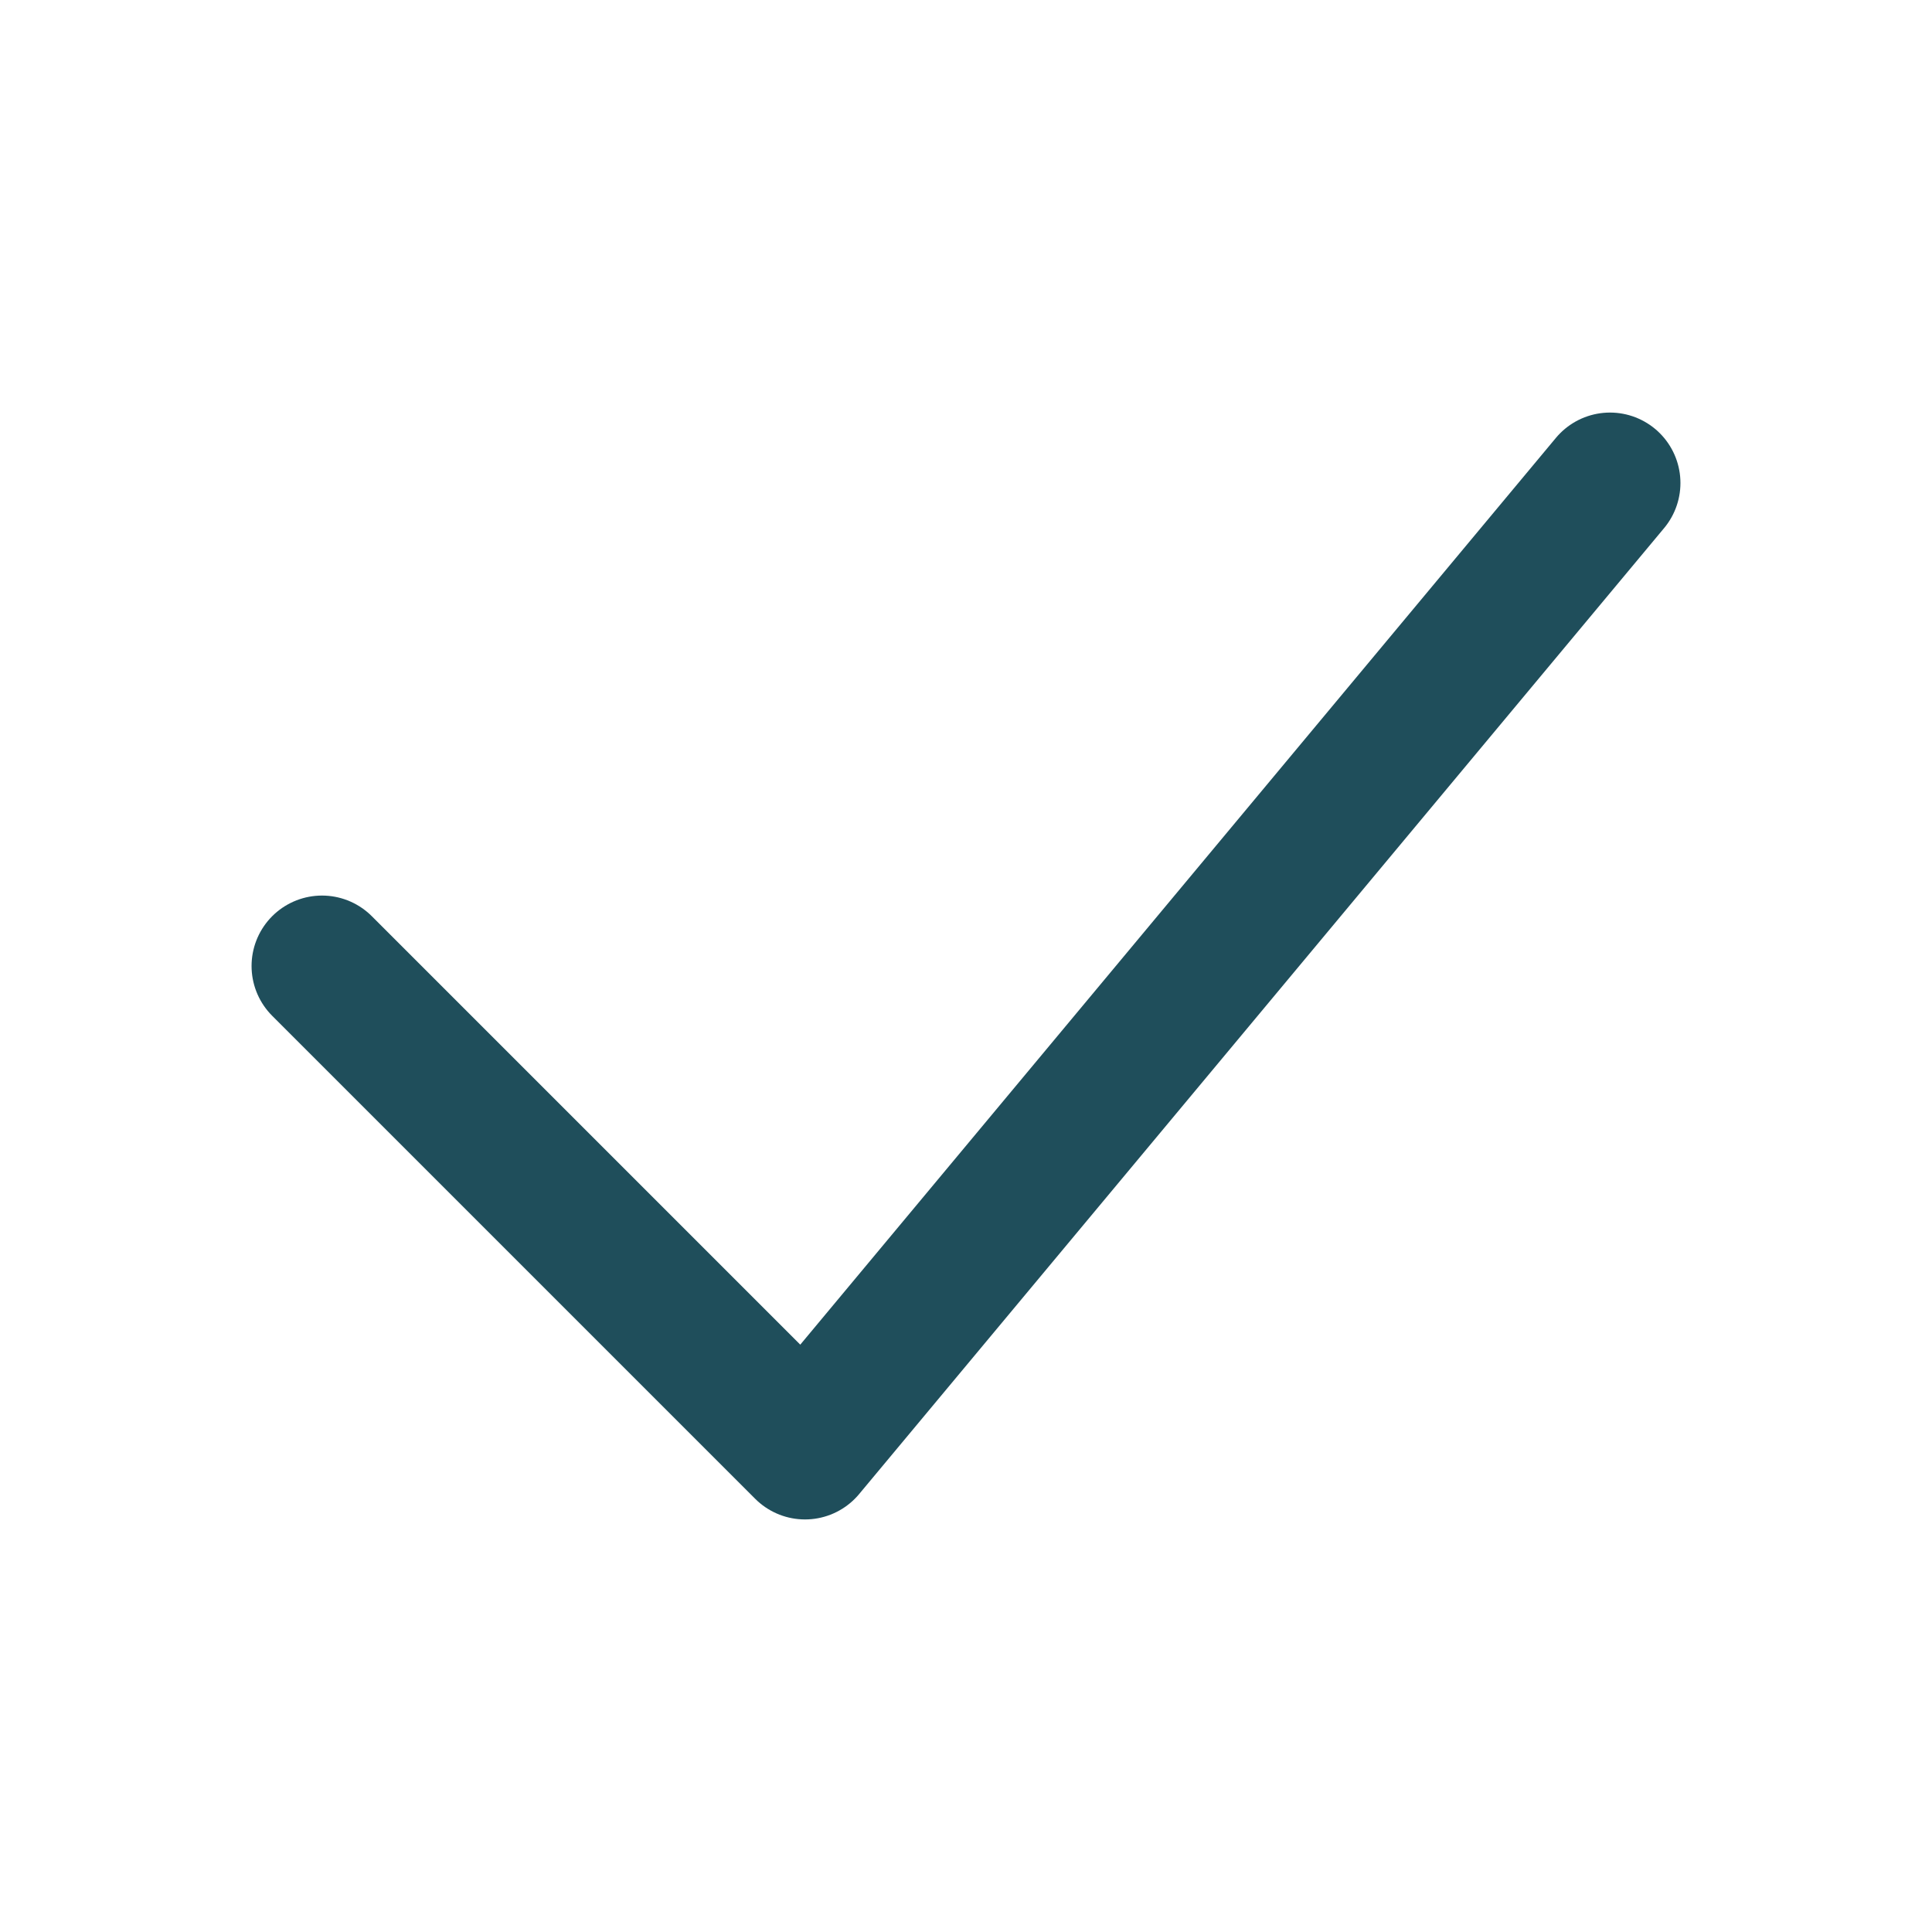
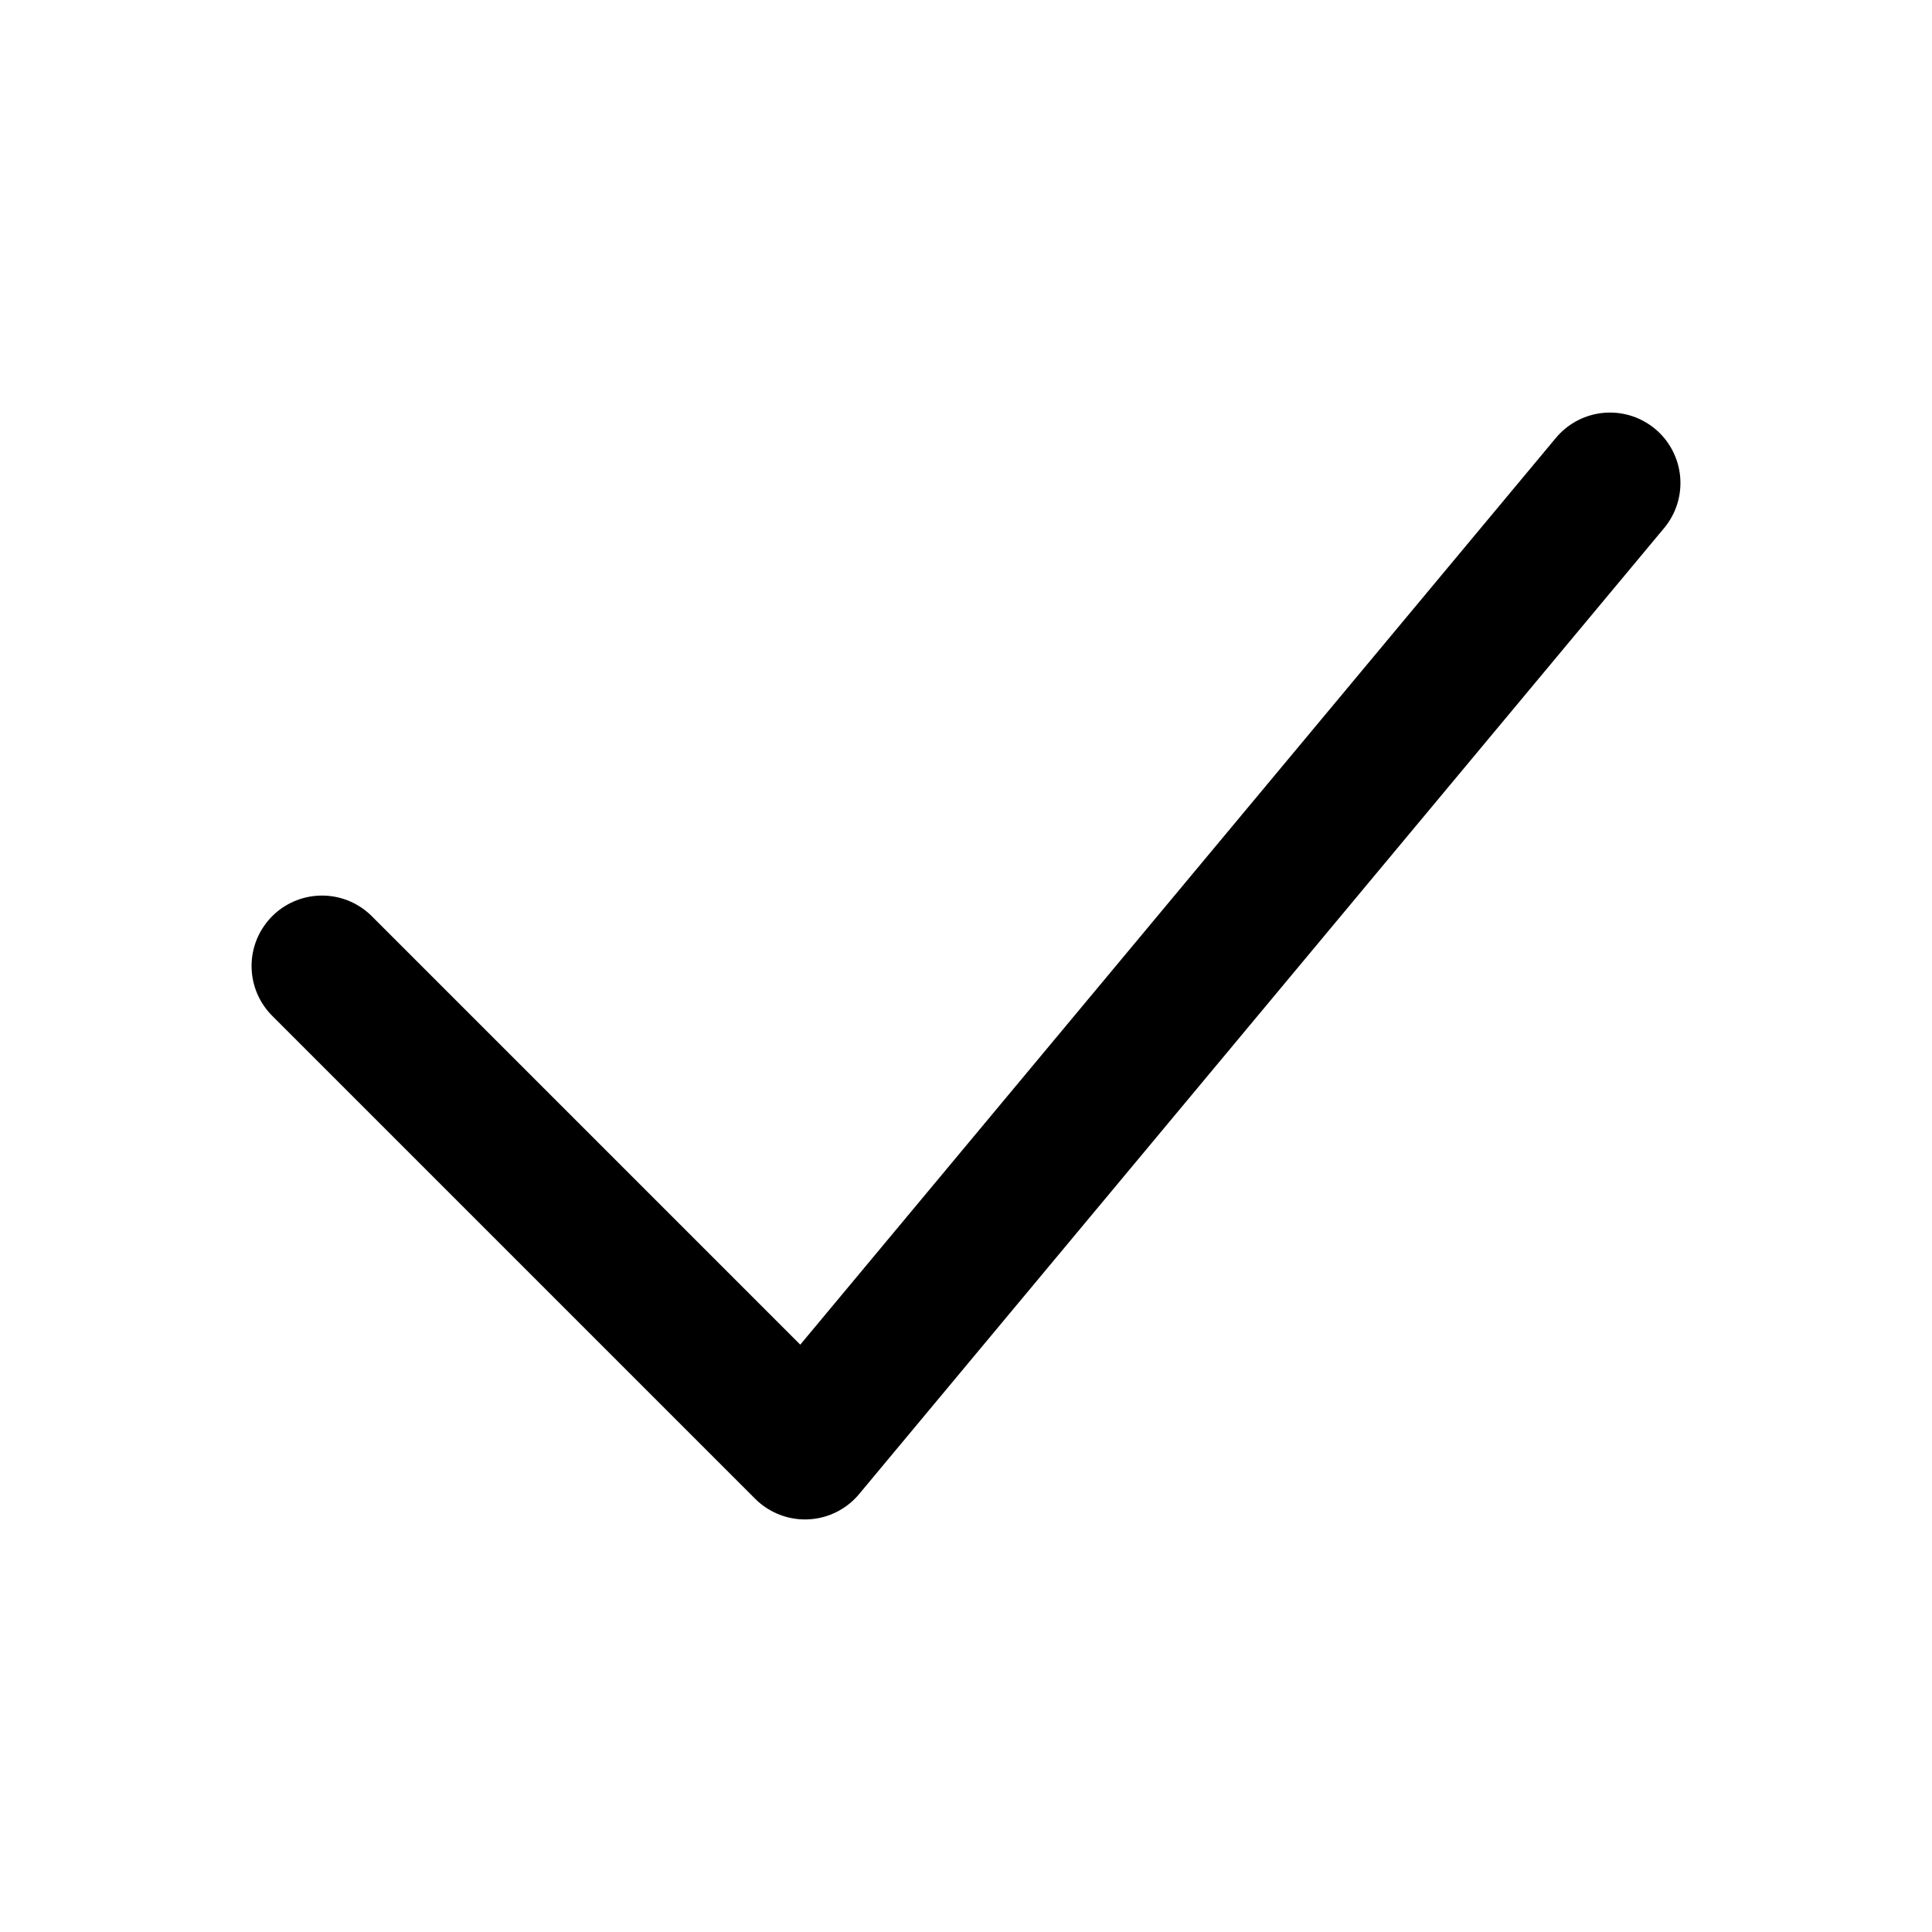
- <svg xmlns="http://www.w3.org/2000/svg" viewBox="0 0 24 24" fill="none" stroke="#1F4E5B" stroke-width="1.75" stroke-linecap="round" stroke-linejoin="round" role="img">
+ <svg xmlns="http://www.w3.org/2000/svg" viewBox="0 0 24 24" fill="none" stroke="currentColor" stroke-width="1.75" stroke-linecap="round" stroke-linejoin="round" role="img">
  <polyline points="4 12 10 18 20 6" />
</svg>
